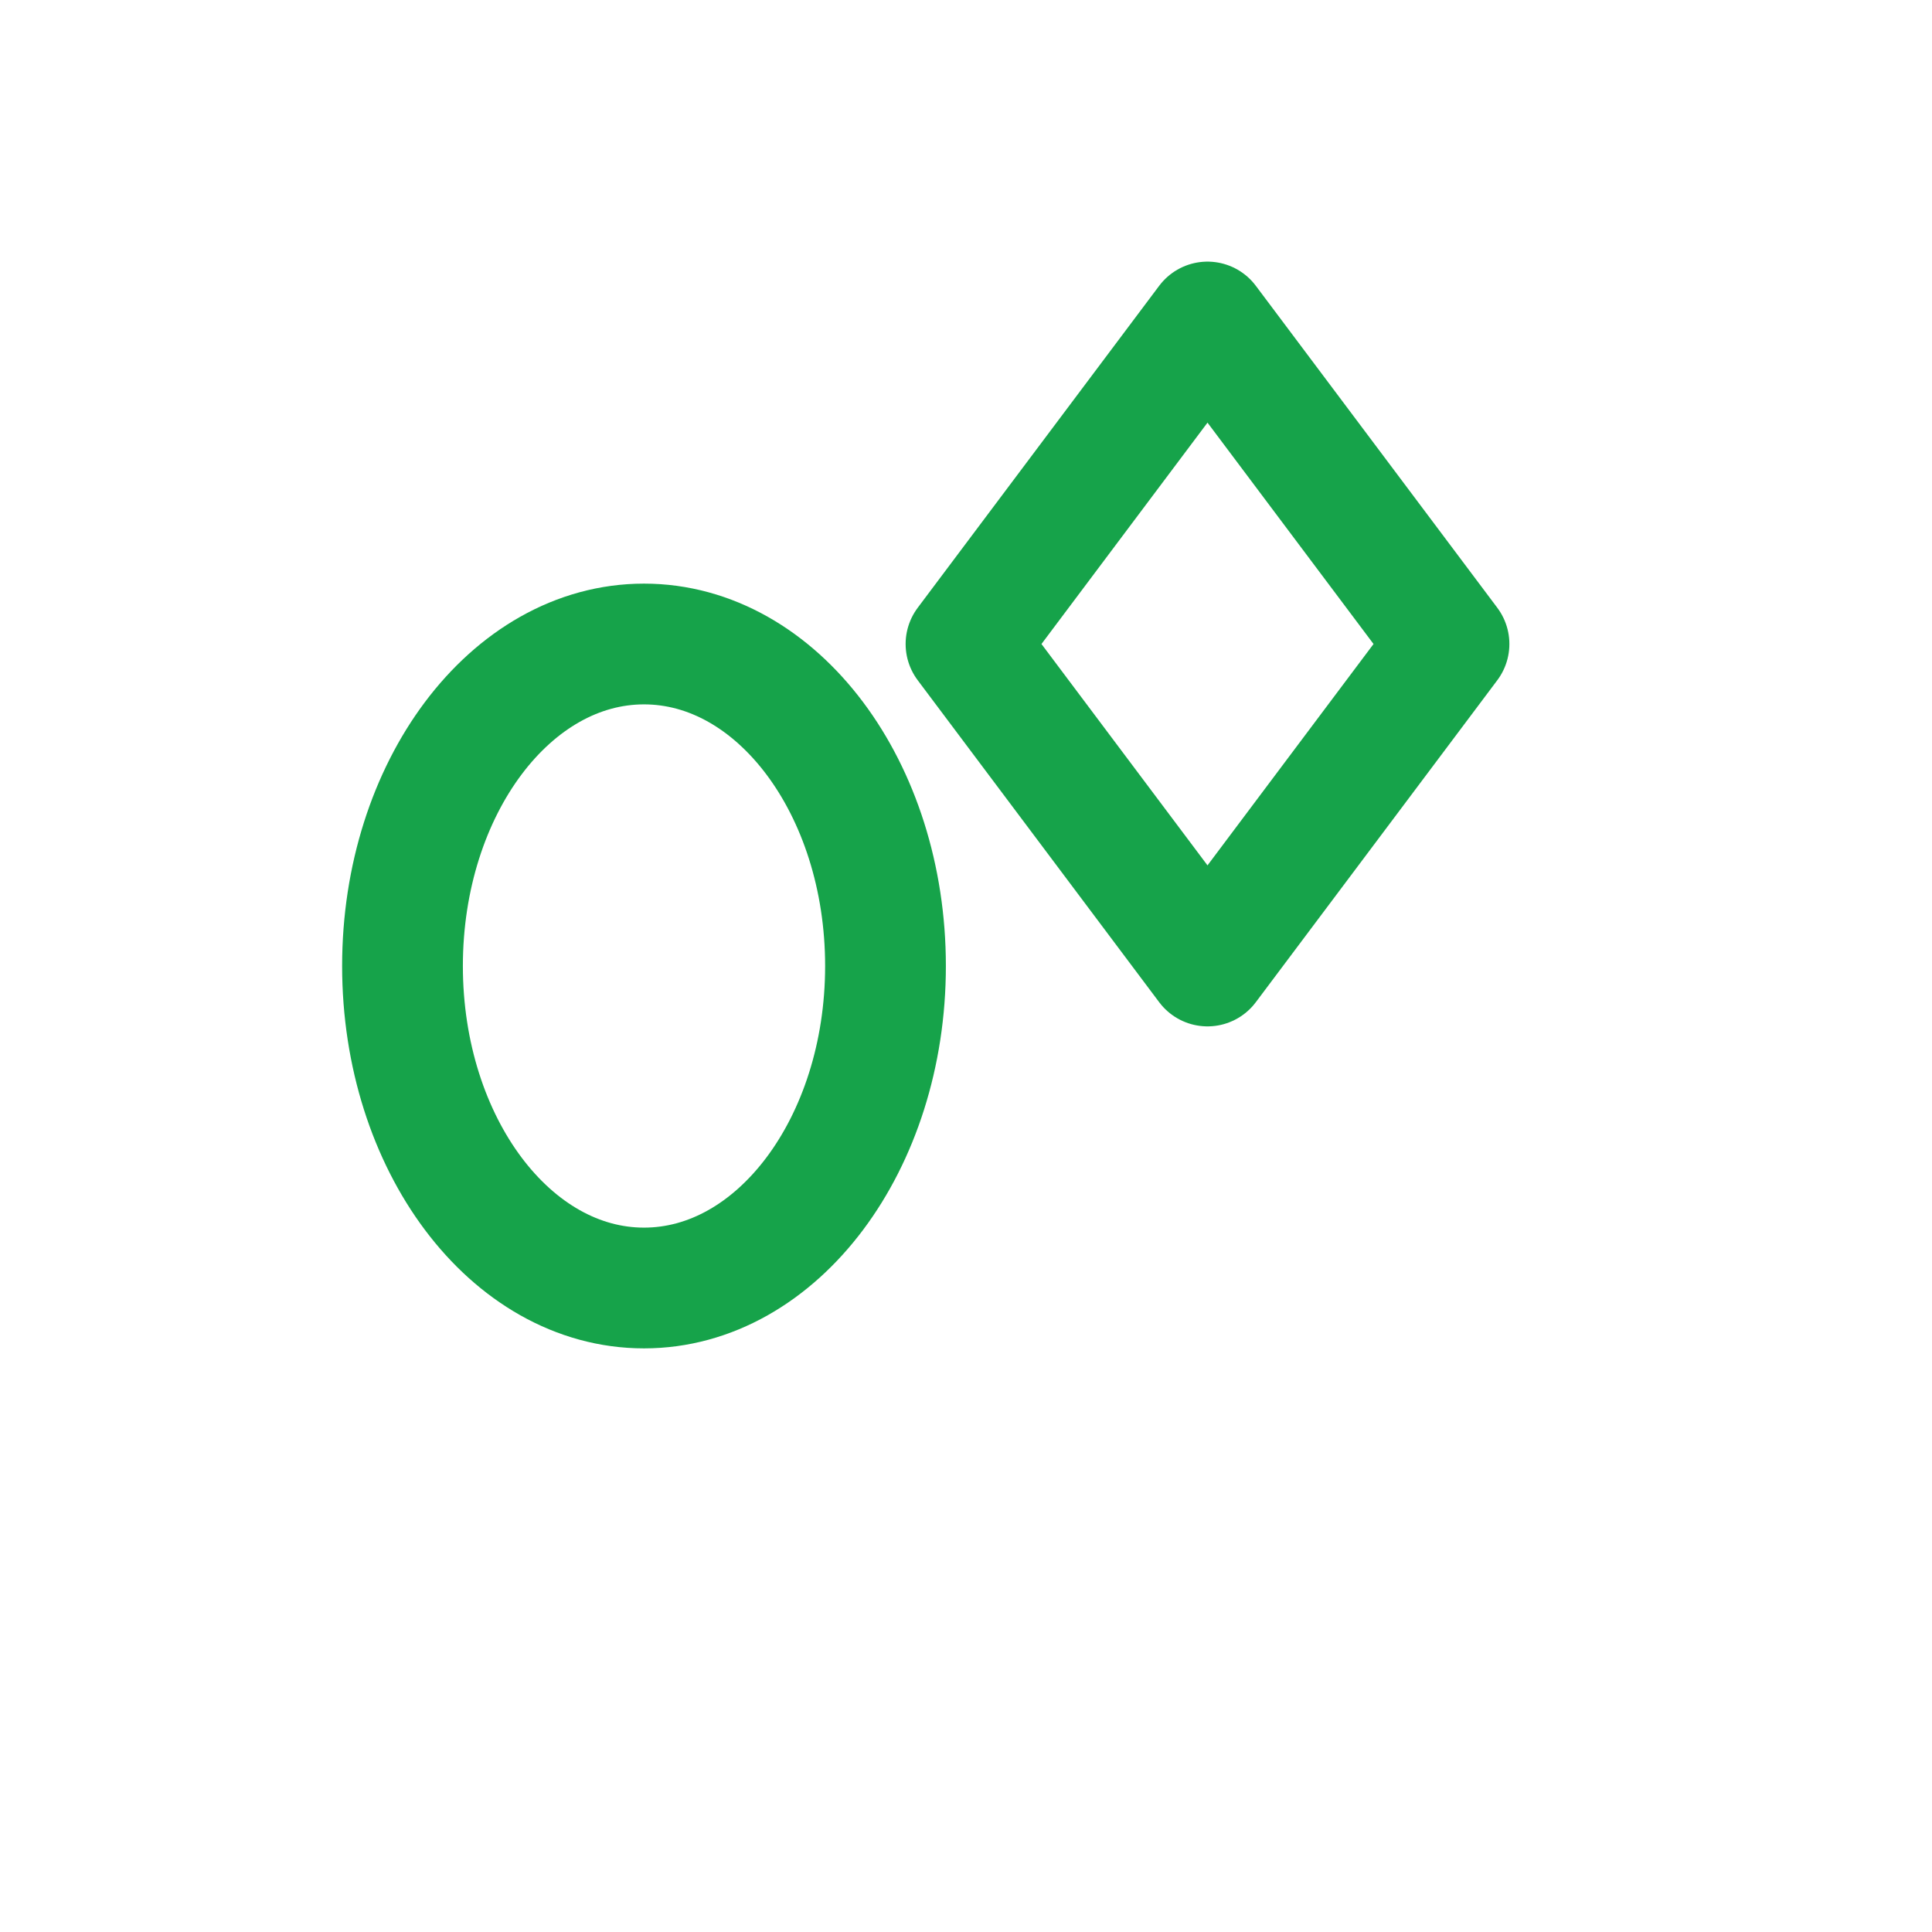
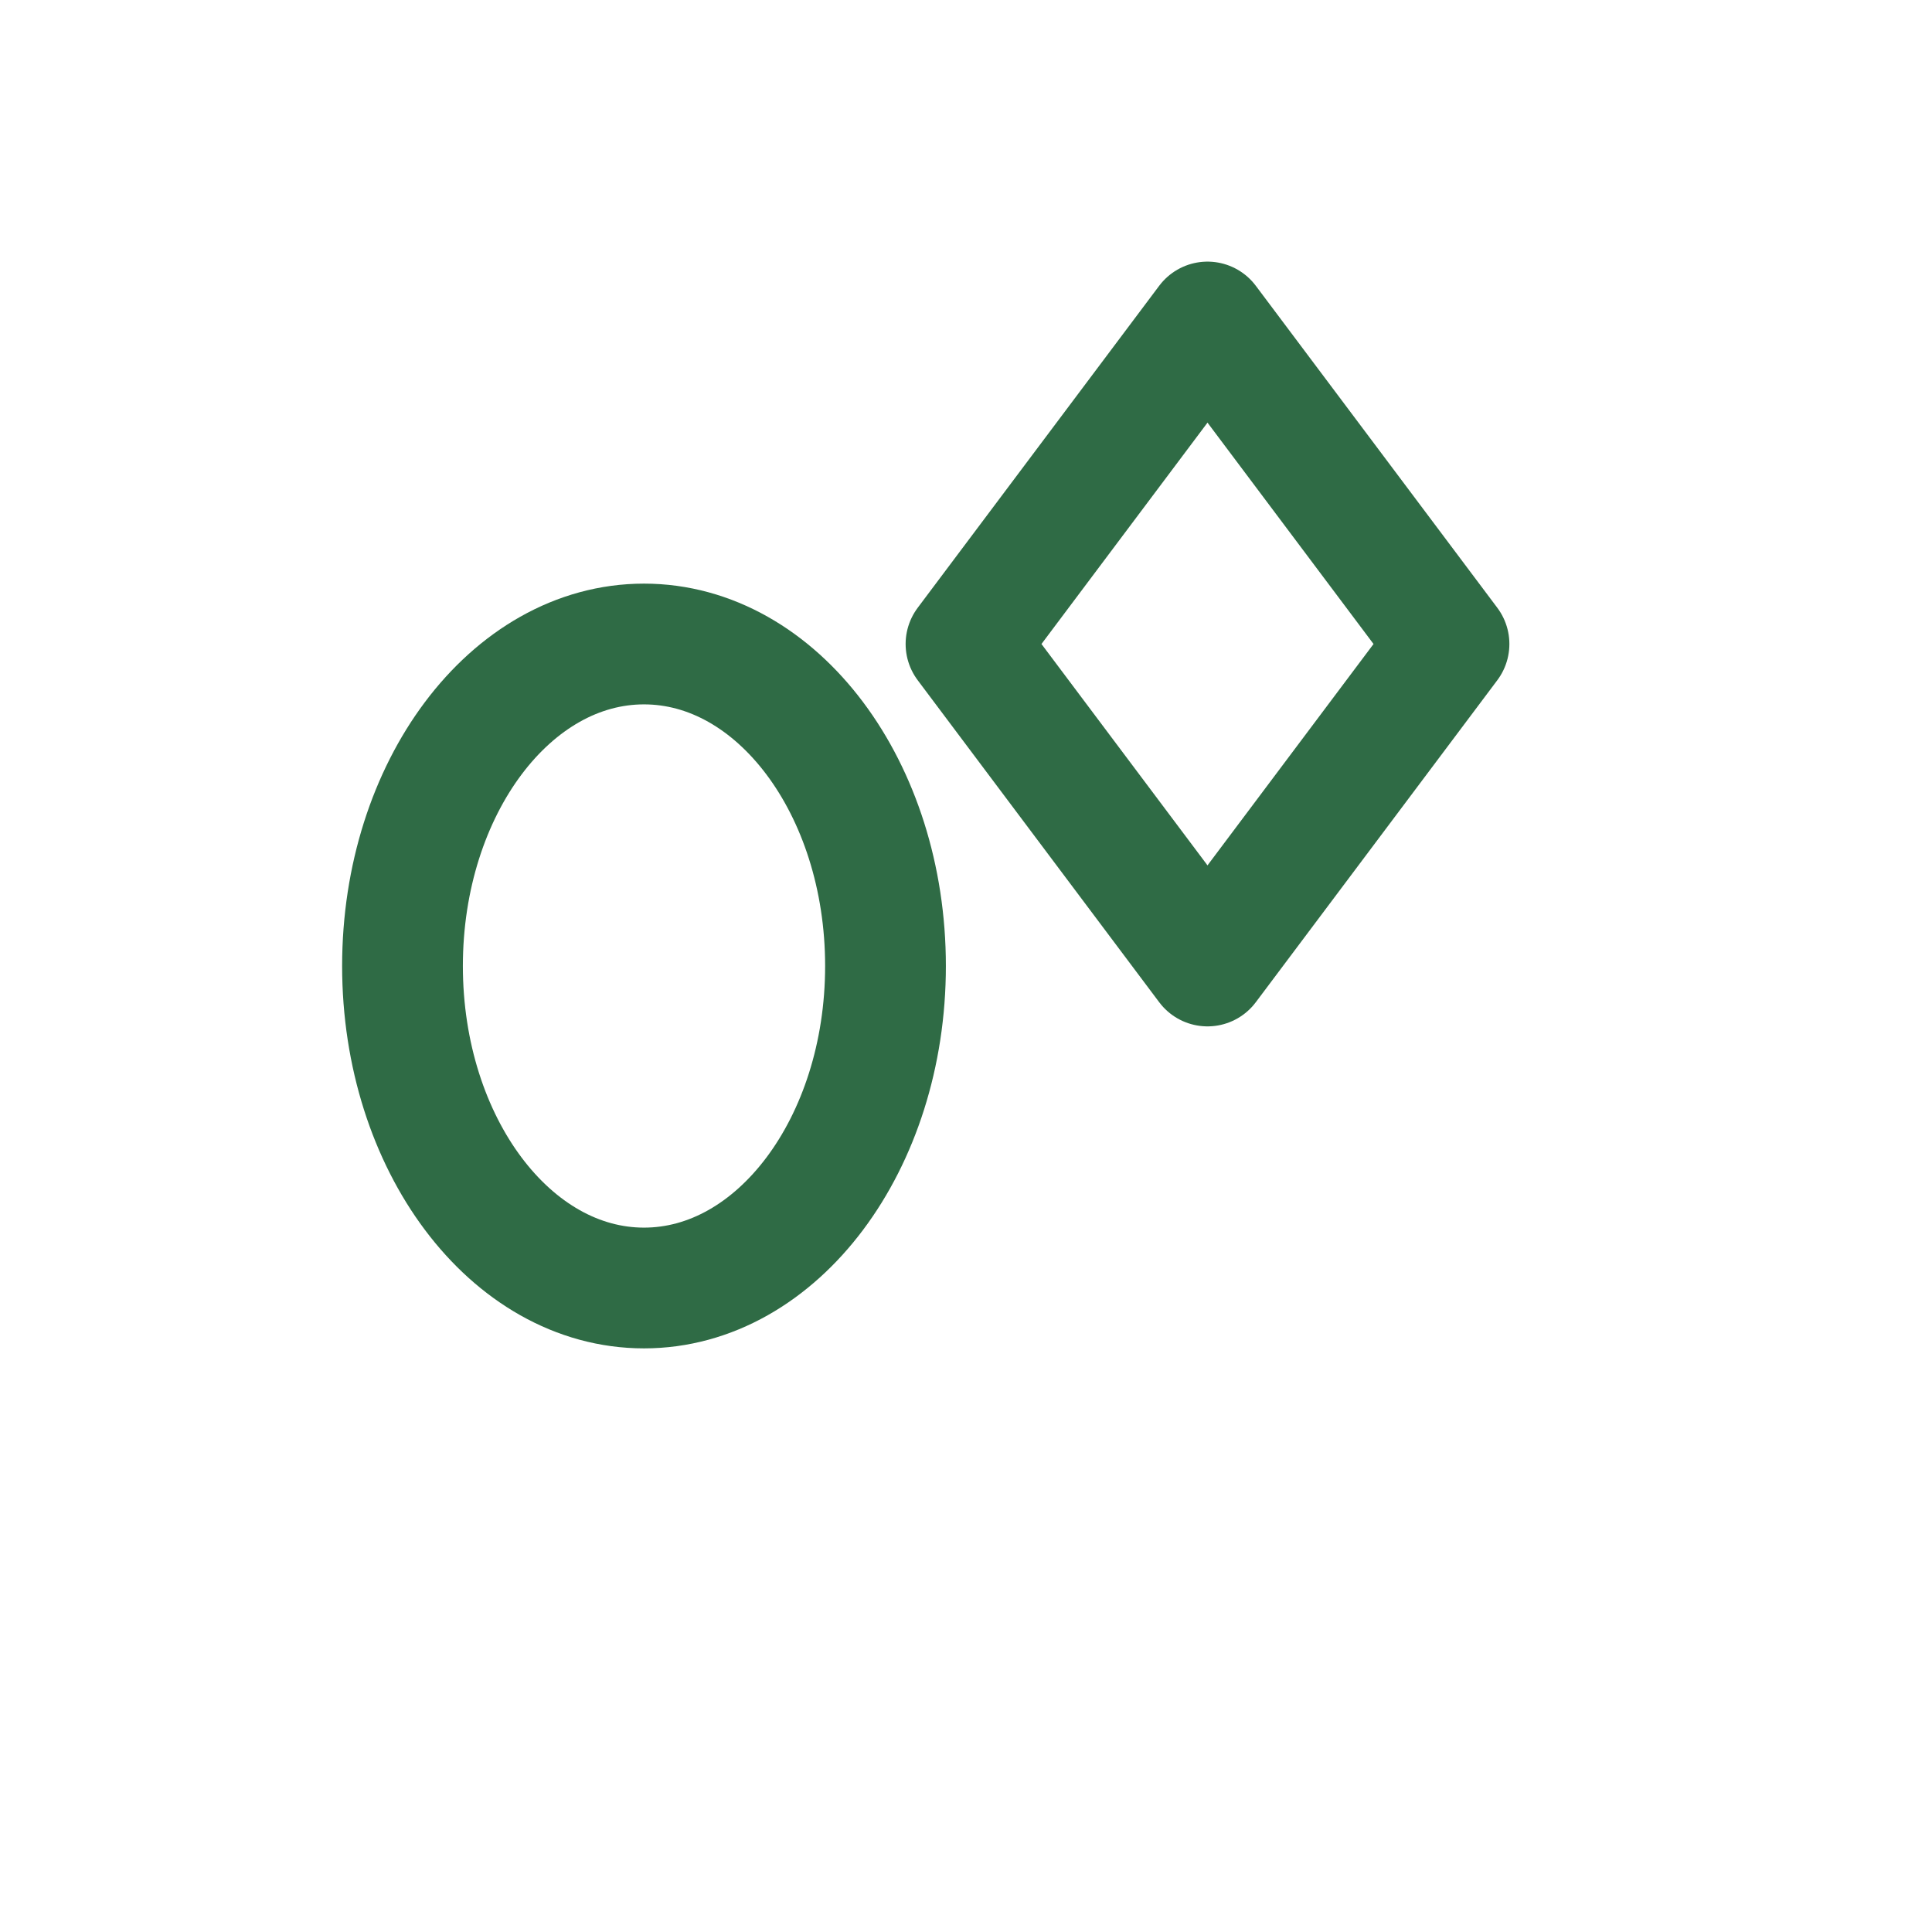
- <svg xmlns="http://www.w3.org/2000/svg" width="64" height="64" viewBox="0 0 24 24" fill="none" stroke="#16a34a" stroke-width="1.5" stroke-linecap="round" stroke-linejoin="round">
+ <svg xmlns="http://www.w3.org/2000/svg" width="64" height="64" viewBox="0 0 24 24" fill="none" stroke="#2F6B45" stroke-width="1.5" stroke-linecap="round" stroke-linejoin="round">
  <ellipse cx="8" cy="12" rx="3" ry="4" />
  <path d="M15 4l3 4-3 4-3-4 3-4z" />
</svg>
